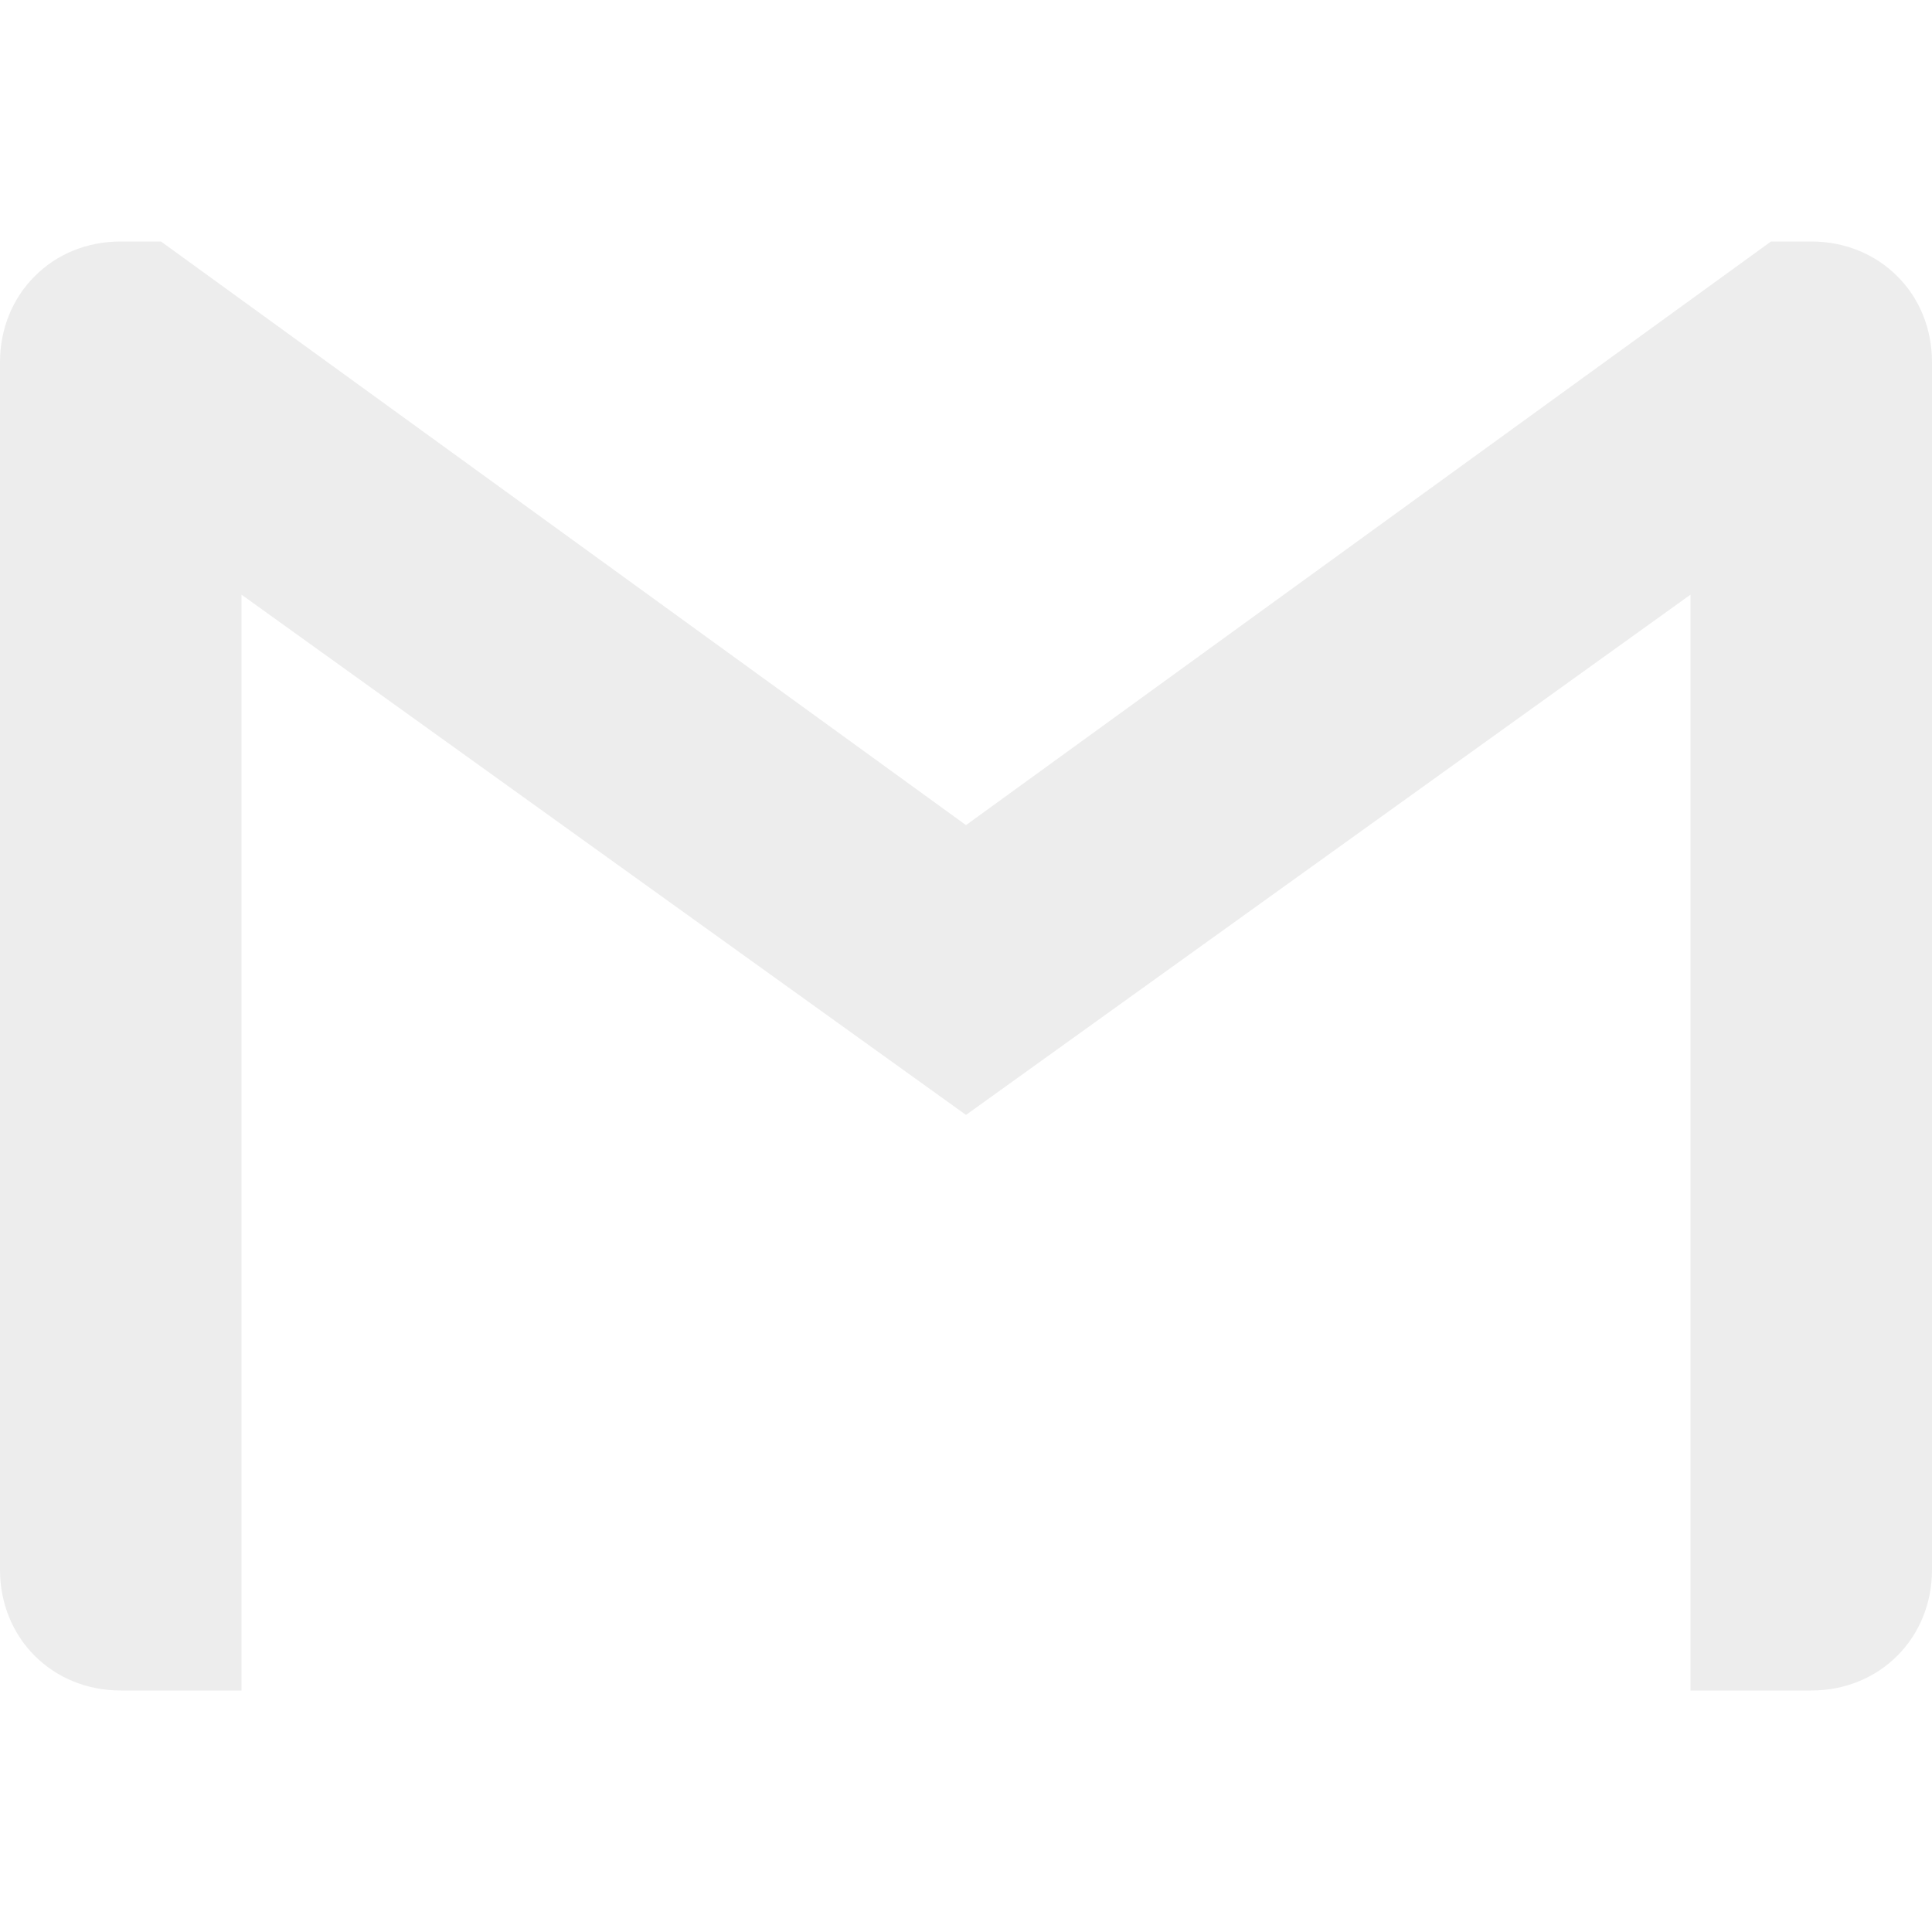
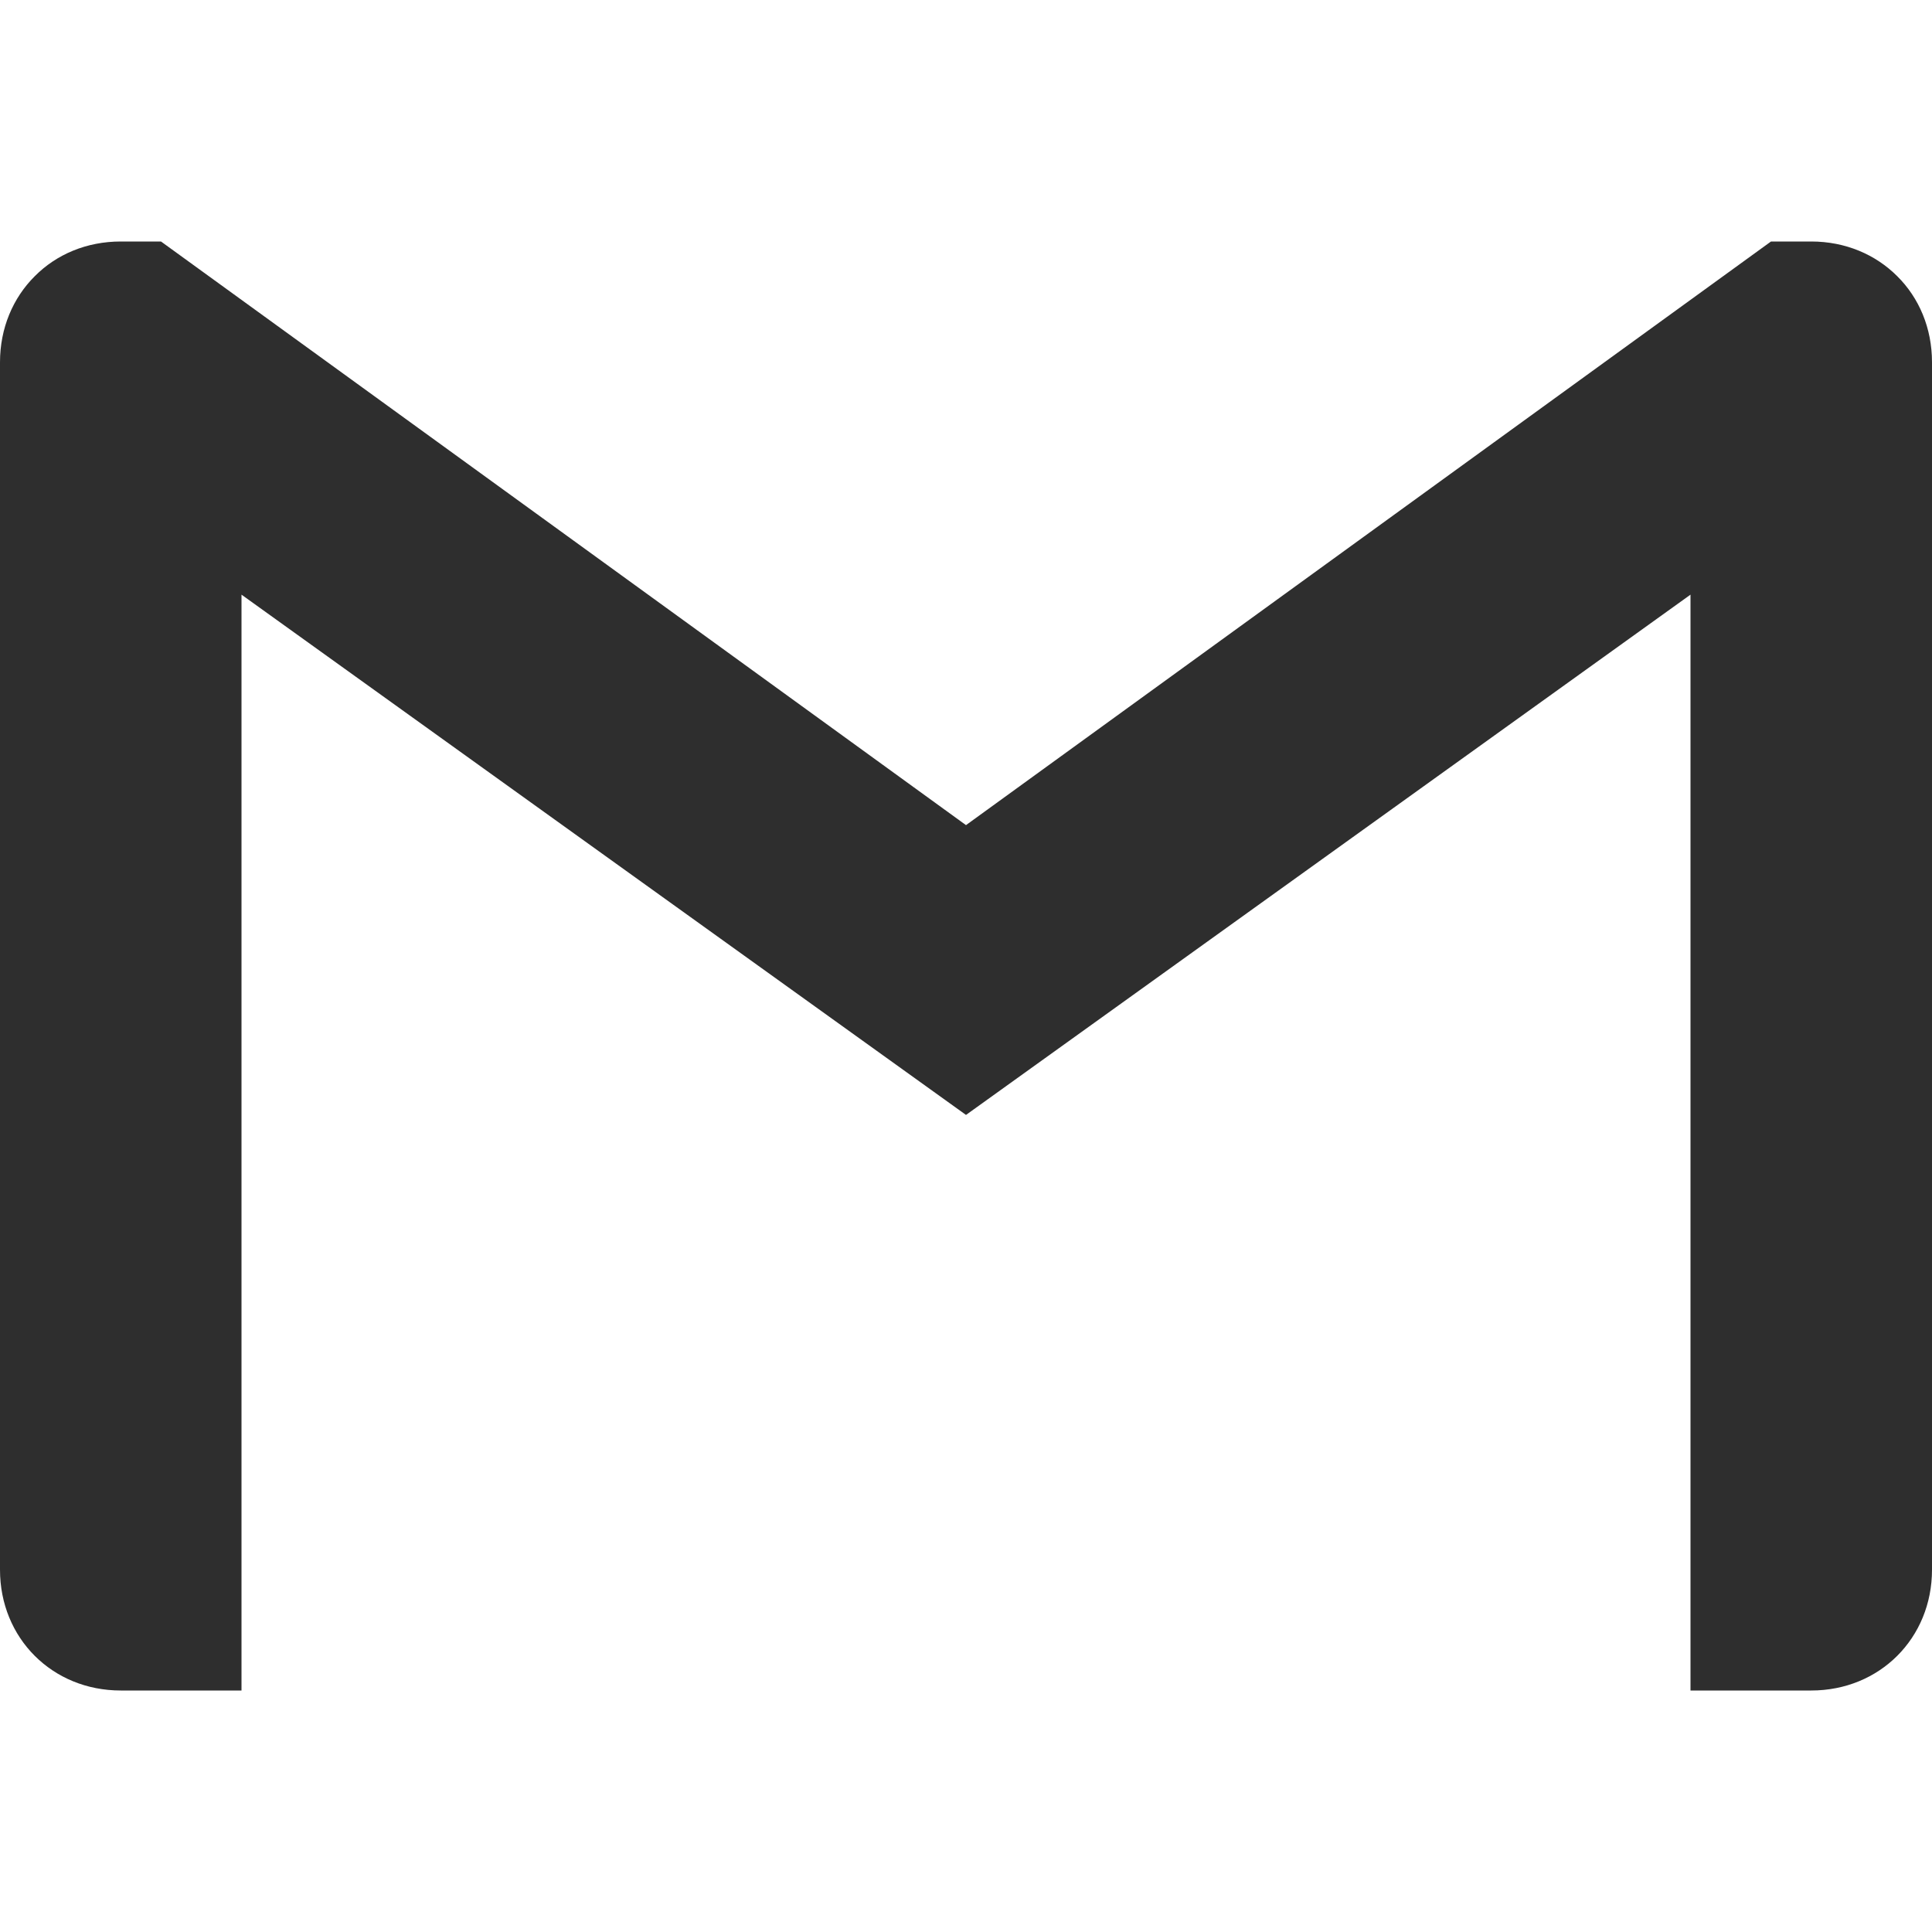
<svg xmlns="http://www.w3.org/2000/svg" role="img" viewBox="0 0 24 24">
-   <path style="fill:#ededed;" d="M24 4.5v15c0 .85-.65 1.5-1.5 1.5H21V7.387l-9 6.463-9-6.463V21H1.5C.649 21 0 20.35 0 19.5v-15c0-.425.162-.8.431-1.068C.7 3.16 1.076 3 1.5 3H2l10 7.25L22 3h.5c.425 0 .8.162 1.069.432.27.268.431.643.431 1.068z" />
+   <path style="fill:#2e2e2e;" d="M24 4.5v15c0 .85-.65 1.5-1.5 1.5H21V7.387l-9 6.463-9-6.463V21H1.5C.649 21 0 20.35 0 19.5v-15c0-.425.162-.8.431-1.068C.7 3.16 1.076 3 1.5 3H2l10 7.25L22 3h.5c.425 0 .8.162 1.069.432.27.268.431.643.431 1.068z" />
</svg>
